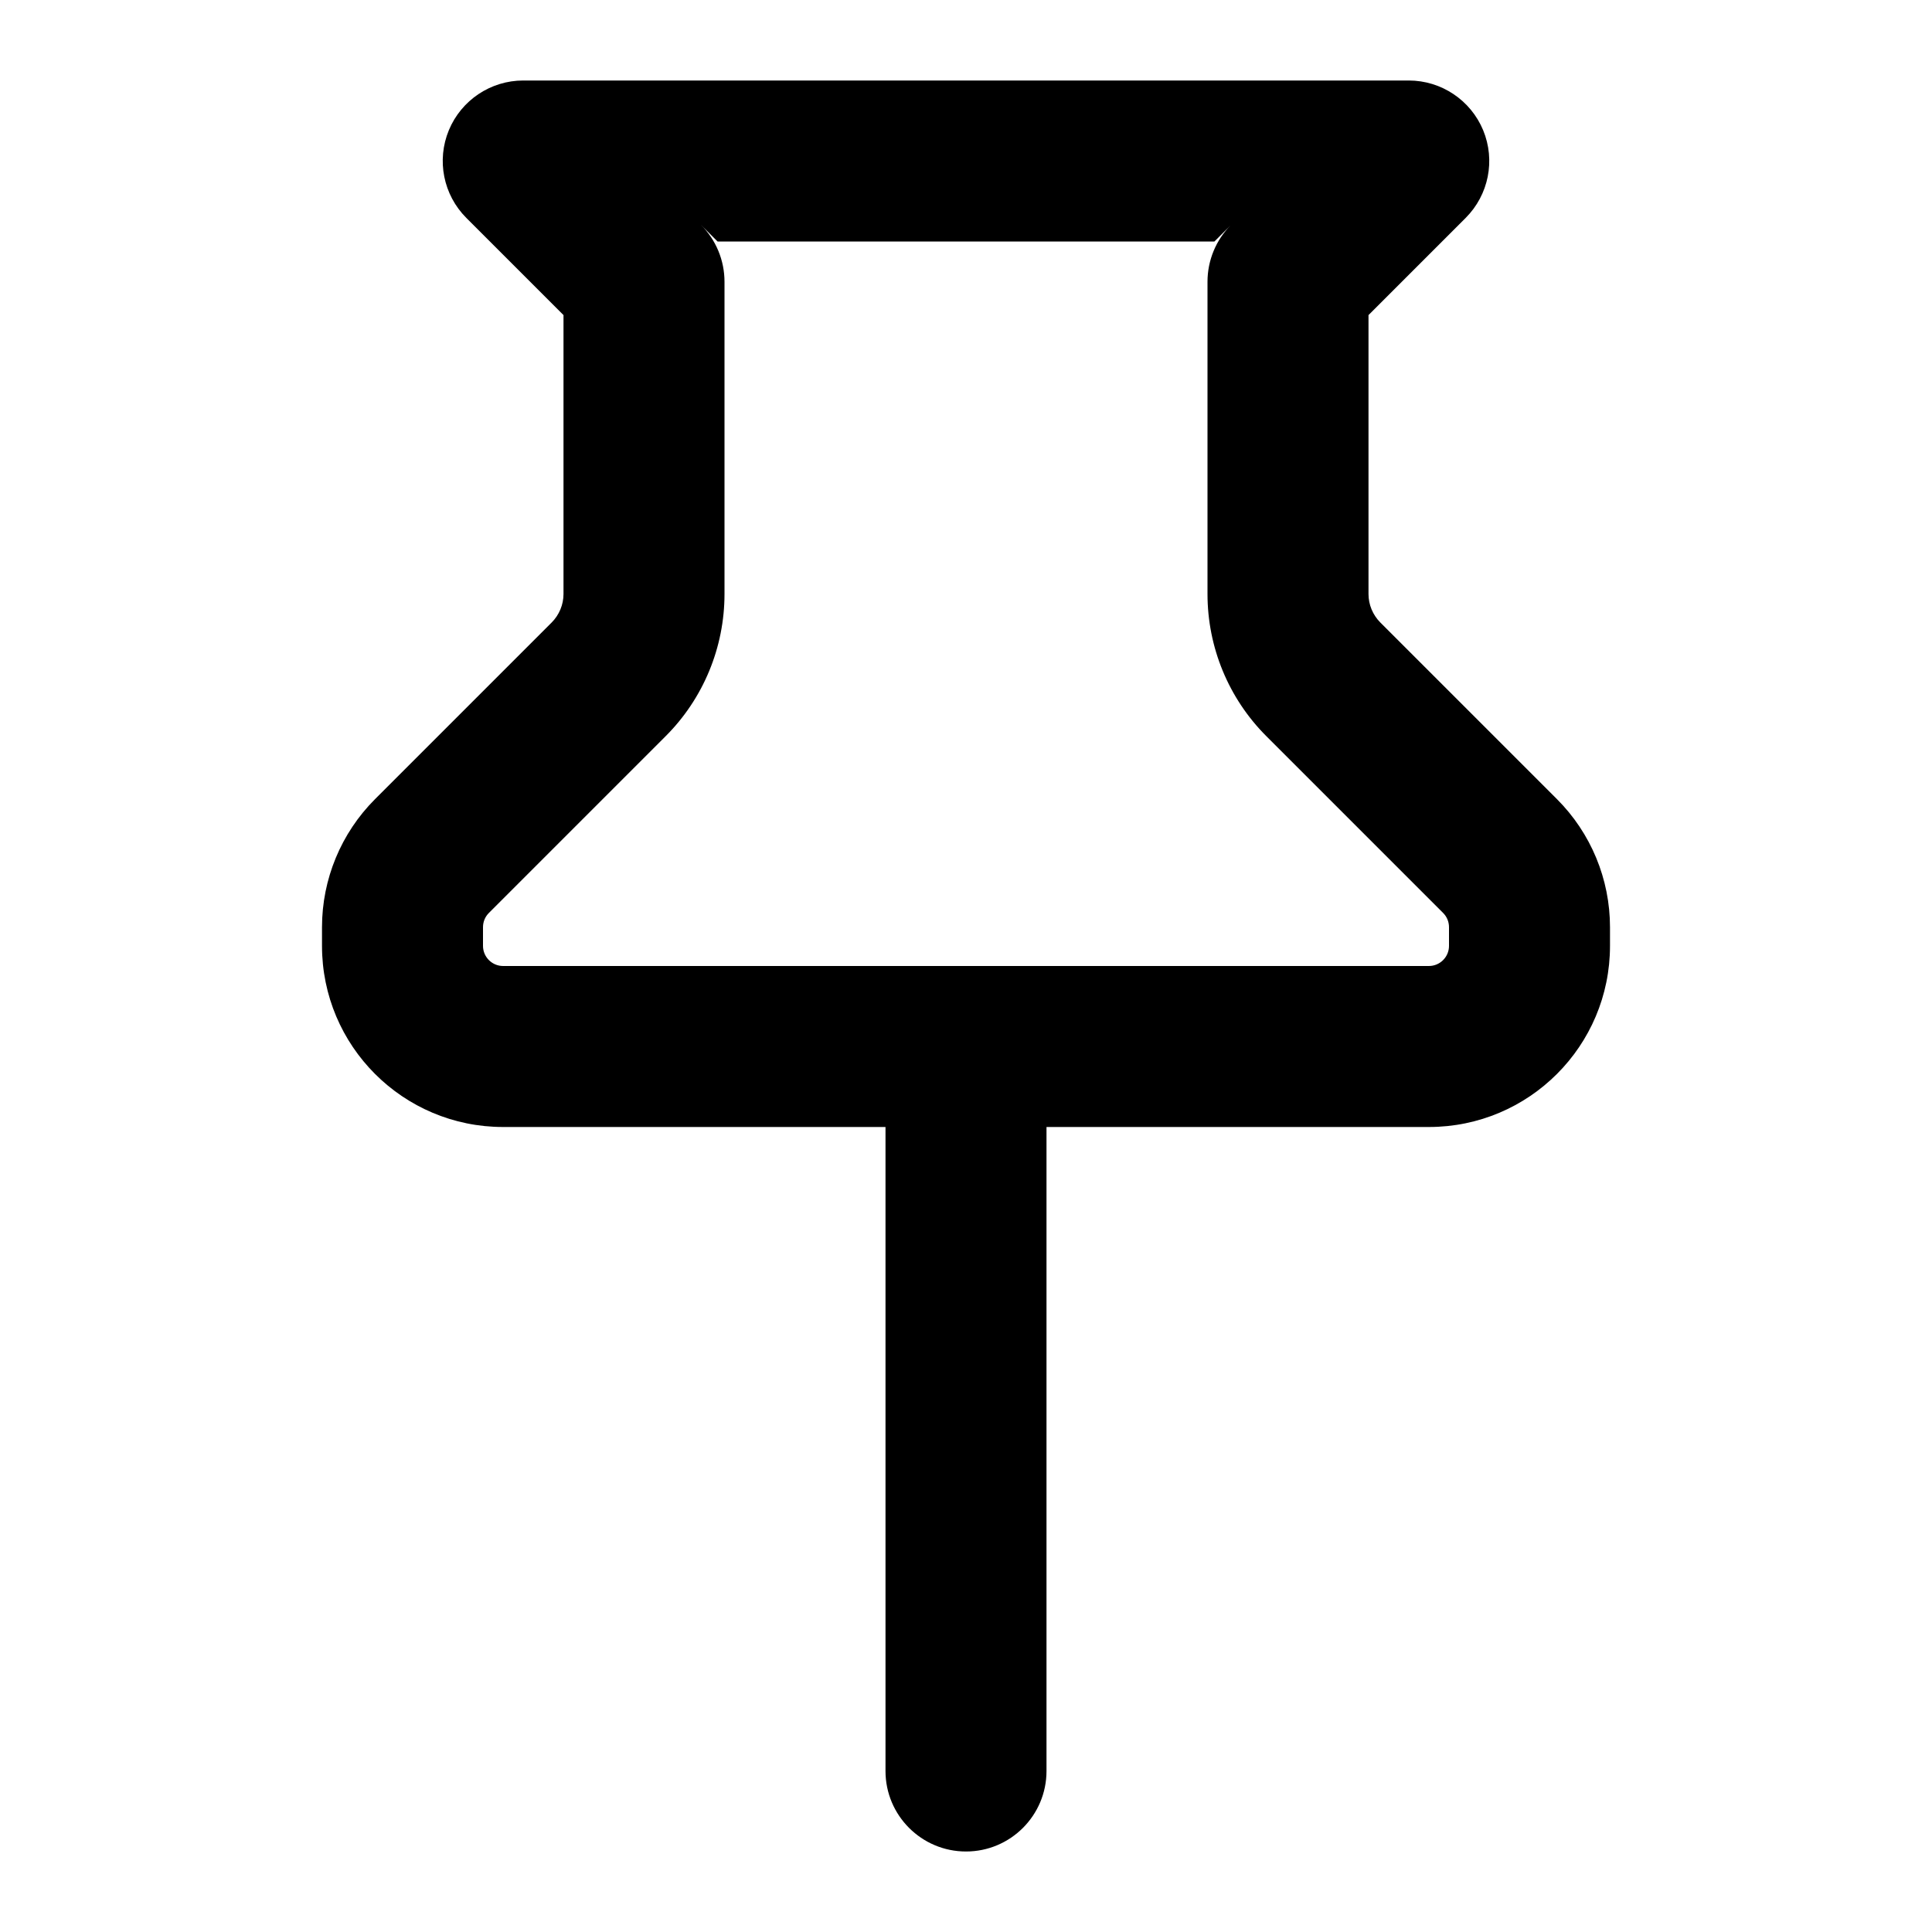
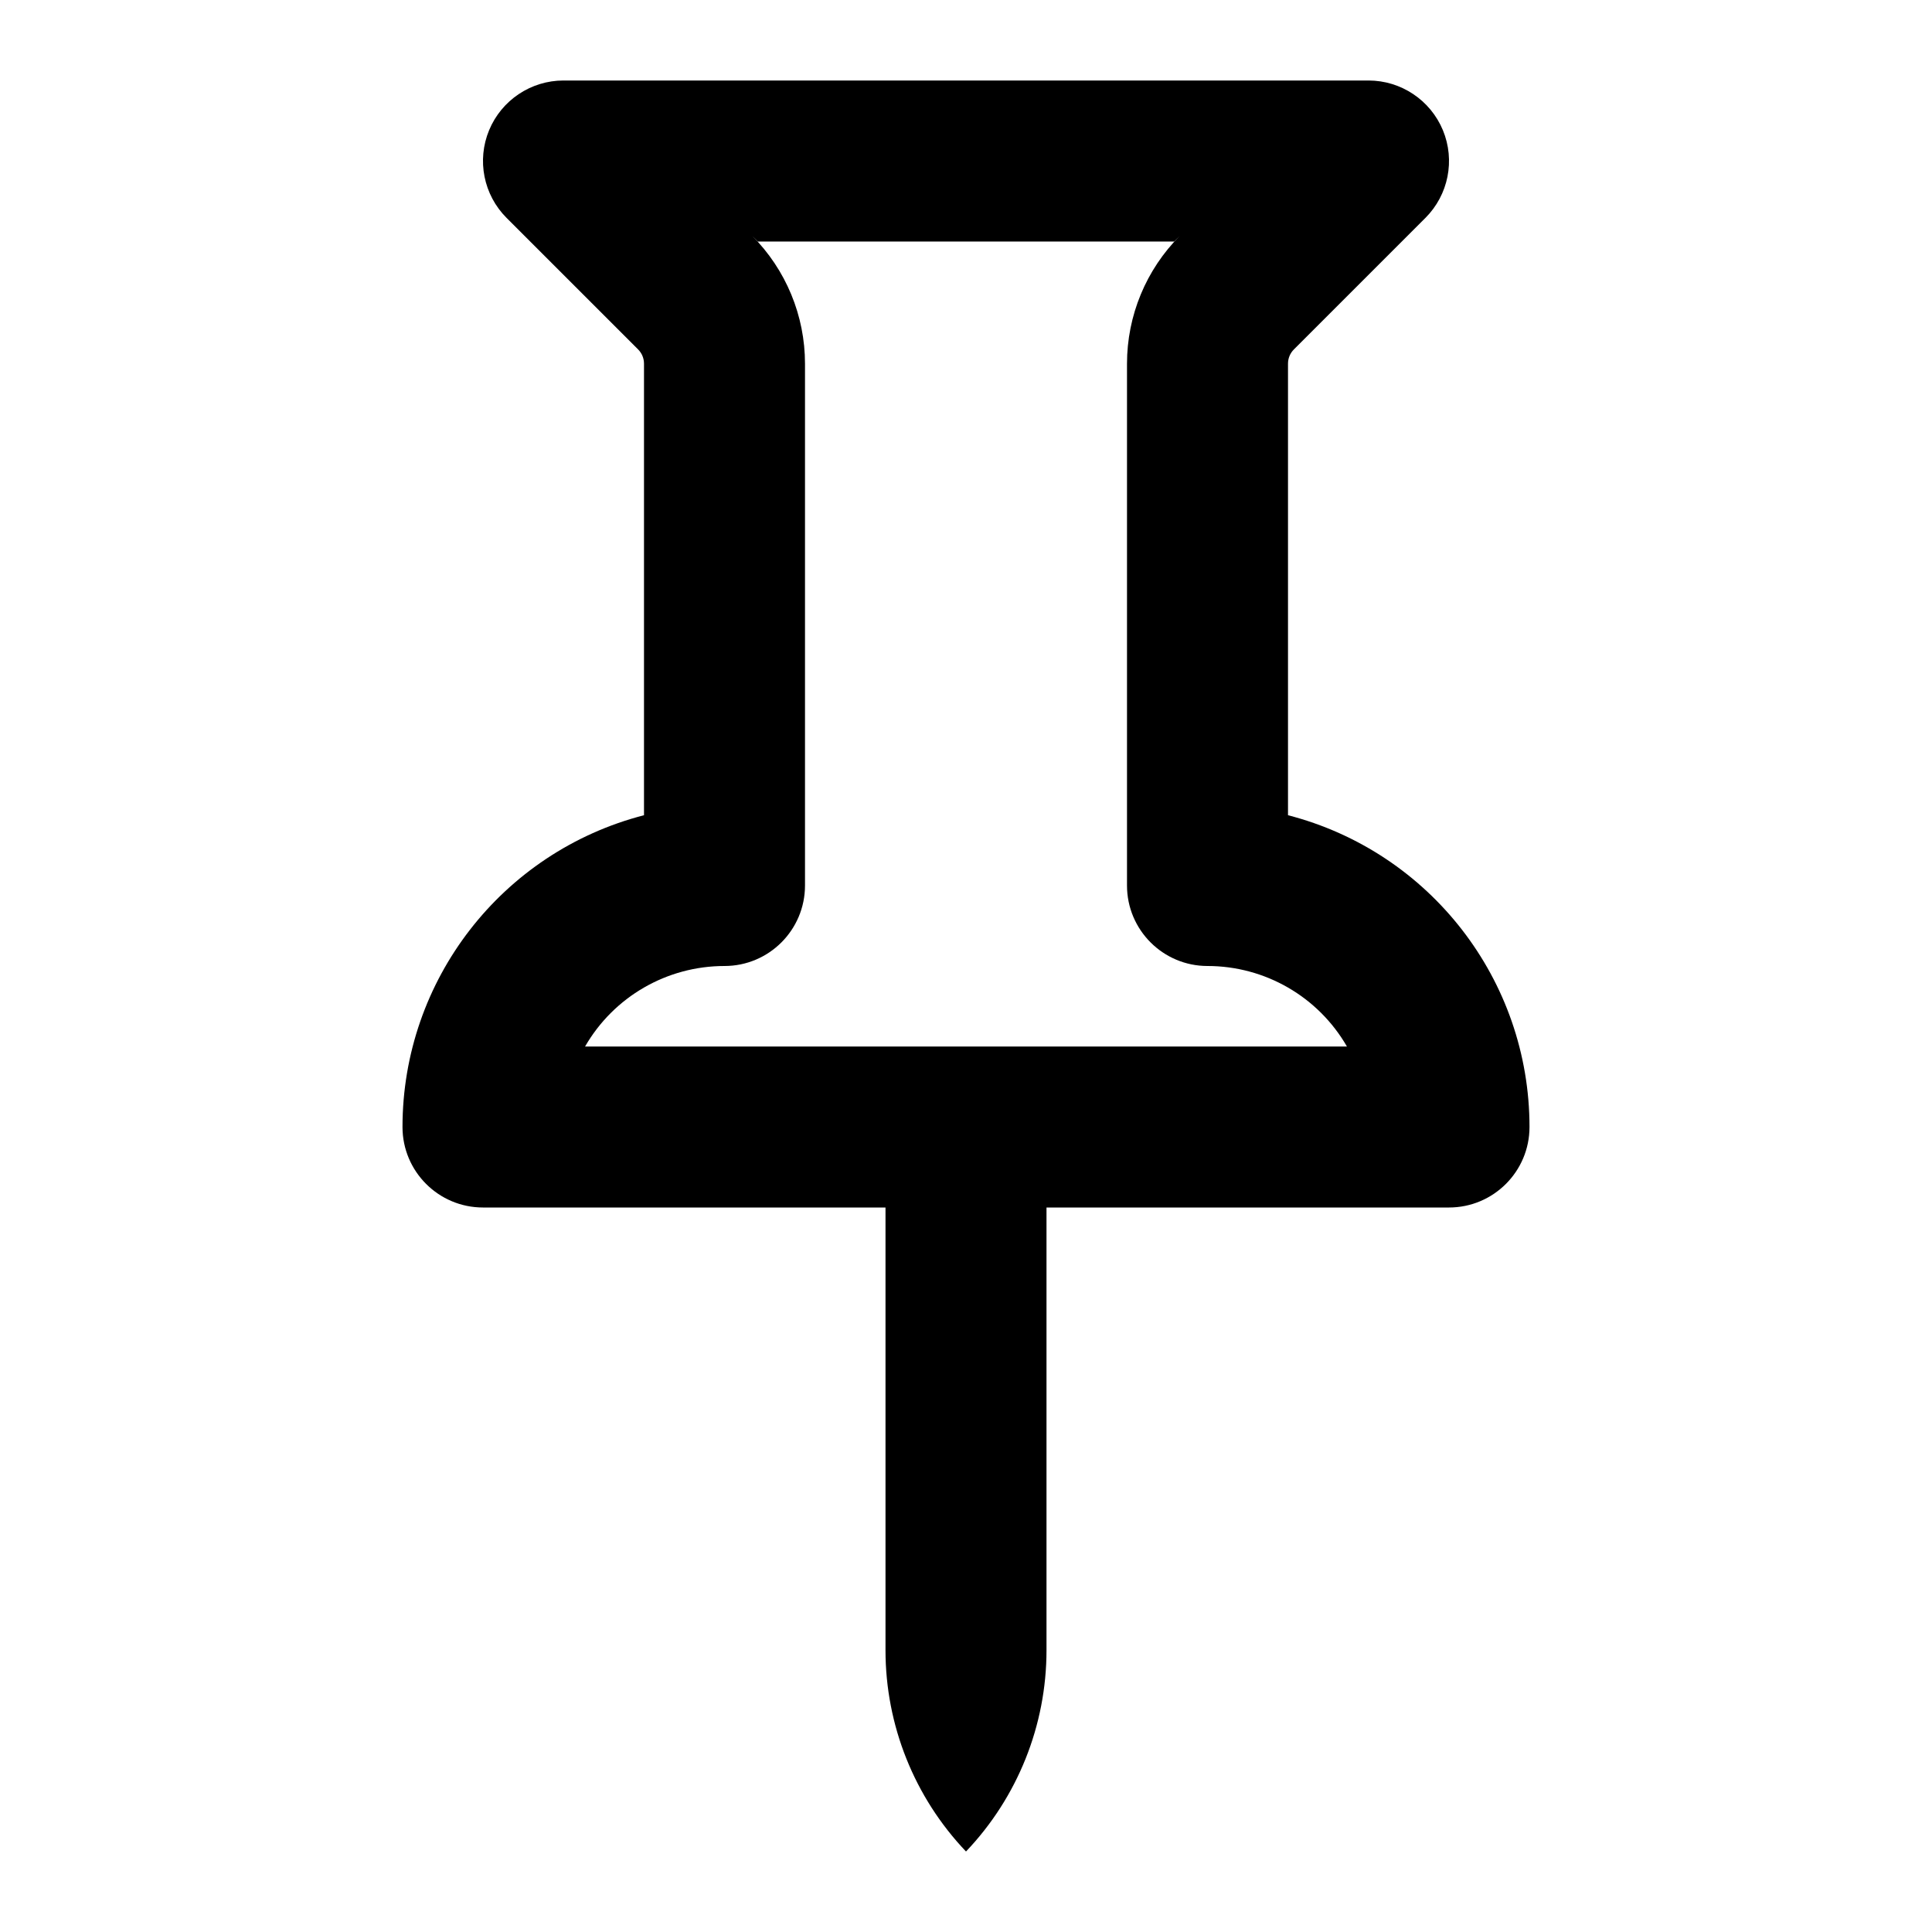
<svg xmlns="http://www.w3.org/2000/svg" viewBox="0 0 24 24" width="24" height="24">
-   <path fill="currentColor" d="M8.707 2.793C8.895 2.98 9 3.235 9 3.5V7.379C9 8.042 8.737 8.678 8.268 9.146L6.073 11.341C6.026 11.388 6 11.451 6 11.518V11.75C6 11.888 6.112 12 6.25 12H17.75C17.888 12 18 11.888 18 11.75V11.518C18 11.451 17.974 11.388 17.927 11.341L15.732 9.146C15.263 8.678 15 8.042 15 7.379V3.5C15 3.235 15.105 2.98 15.293 2.793L15.086 3H8.914L8.707 2.793ZM6.5 1H17.5C17.904 1 18.269 1.244 18.424 1.617C18.579 1.991 18.493 2.421 18.207 2.707L17 3.914V7.379C17 7.511 17.053 7.638 17.146 7.732L19.341 9.927C19.763 10.349 20 10.921 20 11.518V11.75C20 12.993 18.993 14 17.75 14H13V22C13 22.552 12.552 23 12 23C11.448 23 11 22.552 11 22V14H6.25C5.007 14 4 12.993 4 11.75V11.518C4 10.921 4.237 10.349 4.659 9.927L6.854 7.732C6.947 7.638 7 7.511 7 7.379V3.914L5.793 2.707C5.507 2.421 5.421 1.991 5.576 1.617C5.731 1.244 6.096 1 6.5 1Z" />
+   <path fill="currentColor" d="M9.341 2.927C9.763 3.349 10 3.921 10 4.518V11C10 11.552 9.552 12 9 12C8.285 12 7.625 12.381 7.268 13H16.732C16.375 12.381 15.715 12 15 12C14.448 12 14 11.552 14 11V4.518C14 3.921 14.237 3.349 14.659 2.927L14.586 3H9.414L9.341 2.927ZM7 1H17C17.404 1 17.769 1.244 17.924 1.617C18.079 1.991 17.993 2.421 17.707 2.707L16.073 4.341C16.026 4.388 16 4.451 16 4.518V10.127C17.766 10.583 19 12.176 19 14C19 14.552 18.552 15 18 15H13V20.5C13 21.431 12.642 22.326 12 23C11.358 22.326 11 21.431 11 20.5V15H6C5.448 15 5 14.552 5 14C5 12.176 6.234 10.583 8 10.127V4.518C8 4.451 7.974 4.388 7.927 4.341L6.293 2.707C6.007 2.421 5.921 1.991 6.076 1.617C6.231 1.244 6.596 1 7 1Z" />
</svg>
